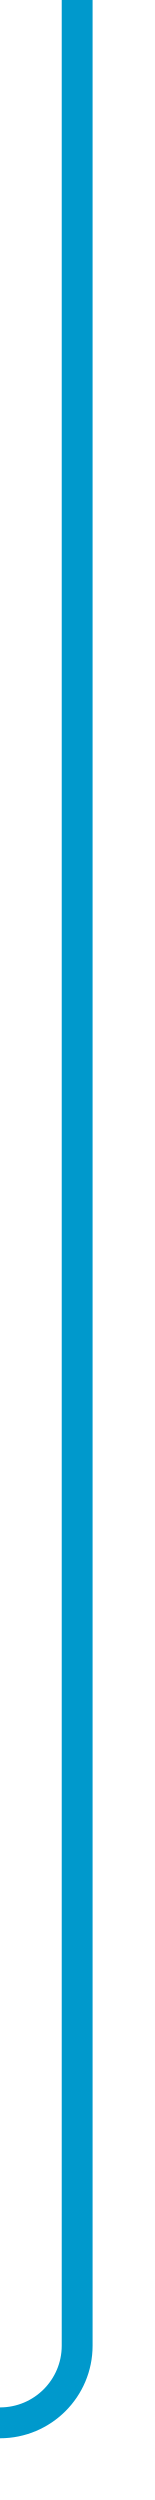
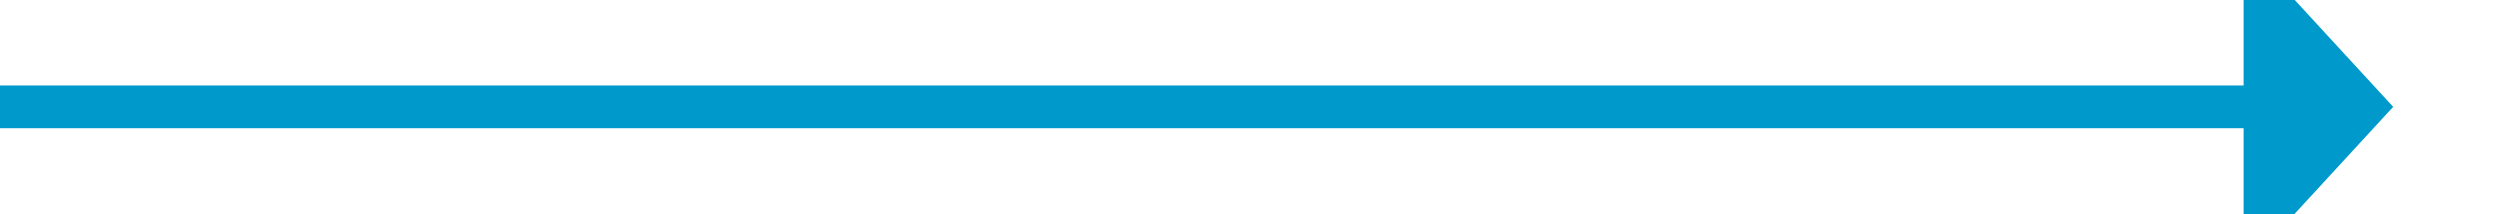
- <svg xmlns="http://www.w3.org/2000/svg" version="1.1" width="10px" height="162px" preserveAspectRatio="xMidYMin meet" viewBox="978 222  8 162">
-   <path d="M 982 222  L 982 374  A 5 5 0 0 1 977 379 L 827 379  " stroke-width="2" stroke="#0099cc" fill="none" />
-   <path d="M 828 371.4  L 821 379  L 828 386.6  L 828 371.4  Z " fill-rule="nonzero" fill="#0099cc" stroke="none" />
+ <svg xmlns="http://www.w3.org/2000/svg" version="1.1" width="117px" height="10px" preserveAspectRatio="xMinYMid meet" viewBox="820 188  117 8">
+   <path d="M 820 192  L 926 192  " stroke-width="2" stroke="#0099cc" fill="none" />
+   <path d="M 925 199.6  L 932 192  L 925 184.4  L 925 199.6  Z " fill-rule="nonzero" fill="#0099cc" stroke="none" />
</svg>
